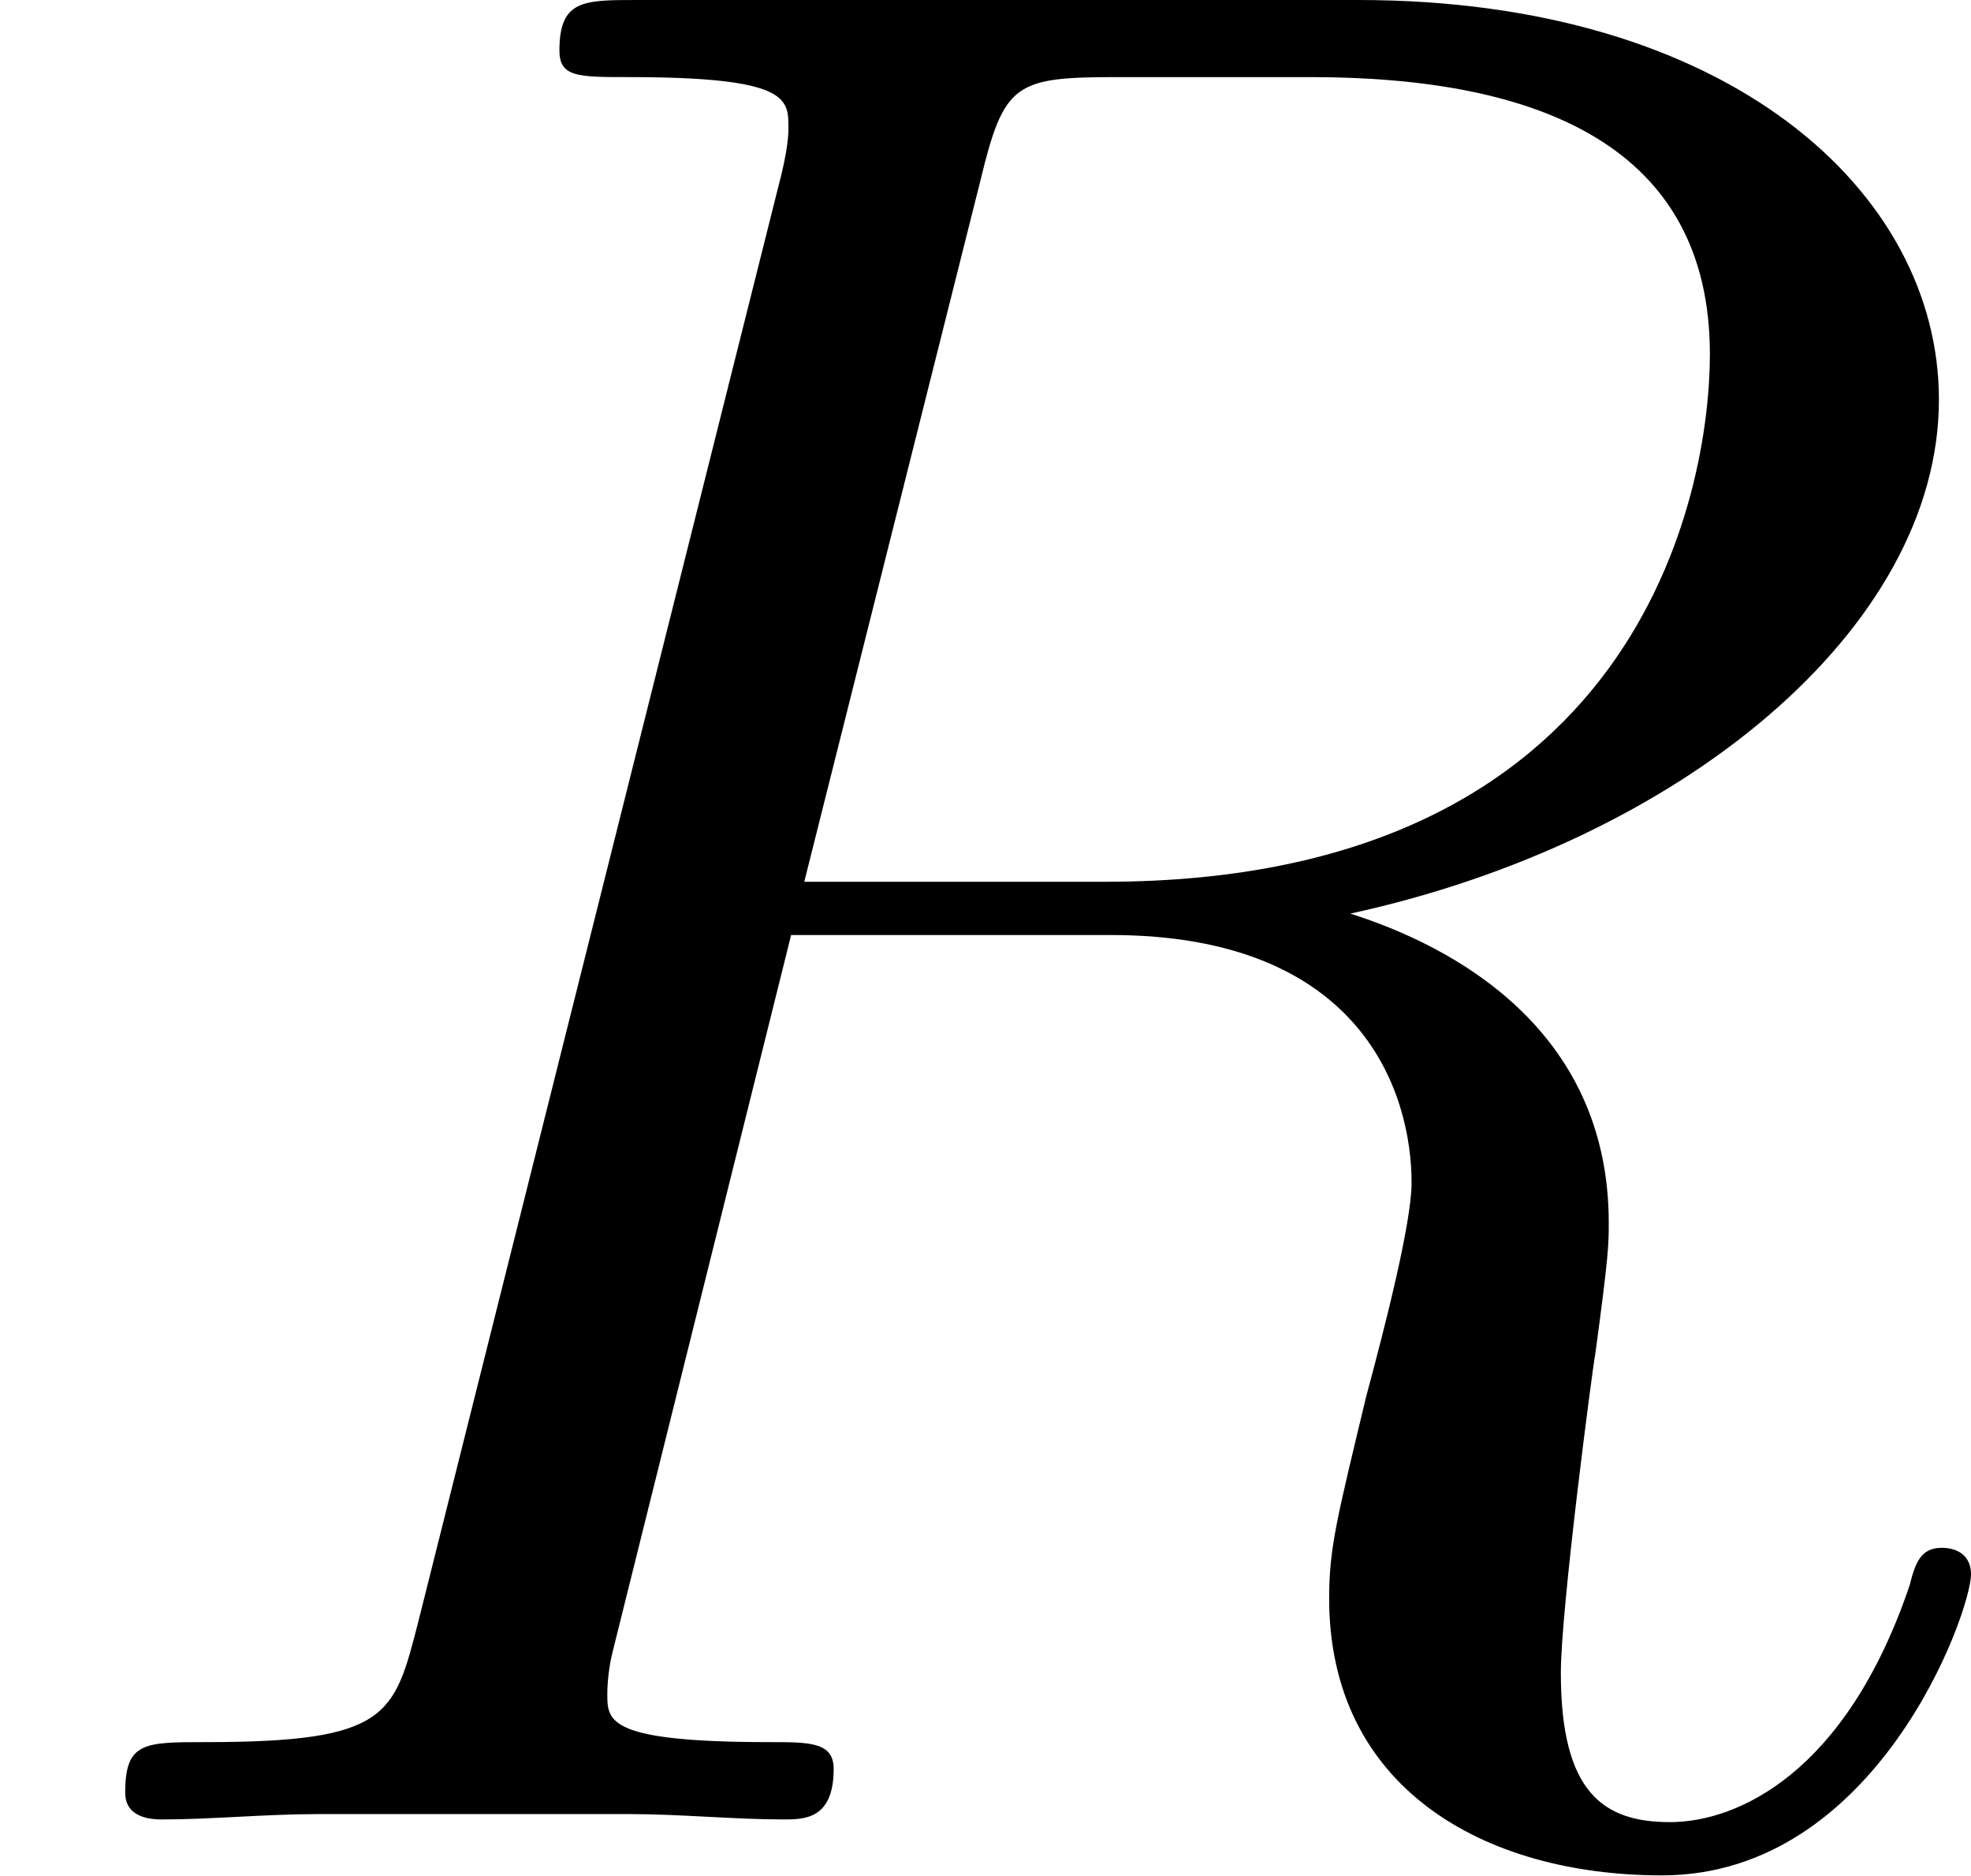
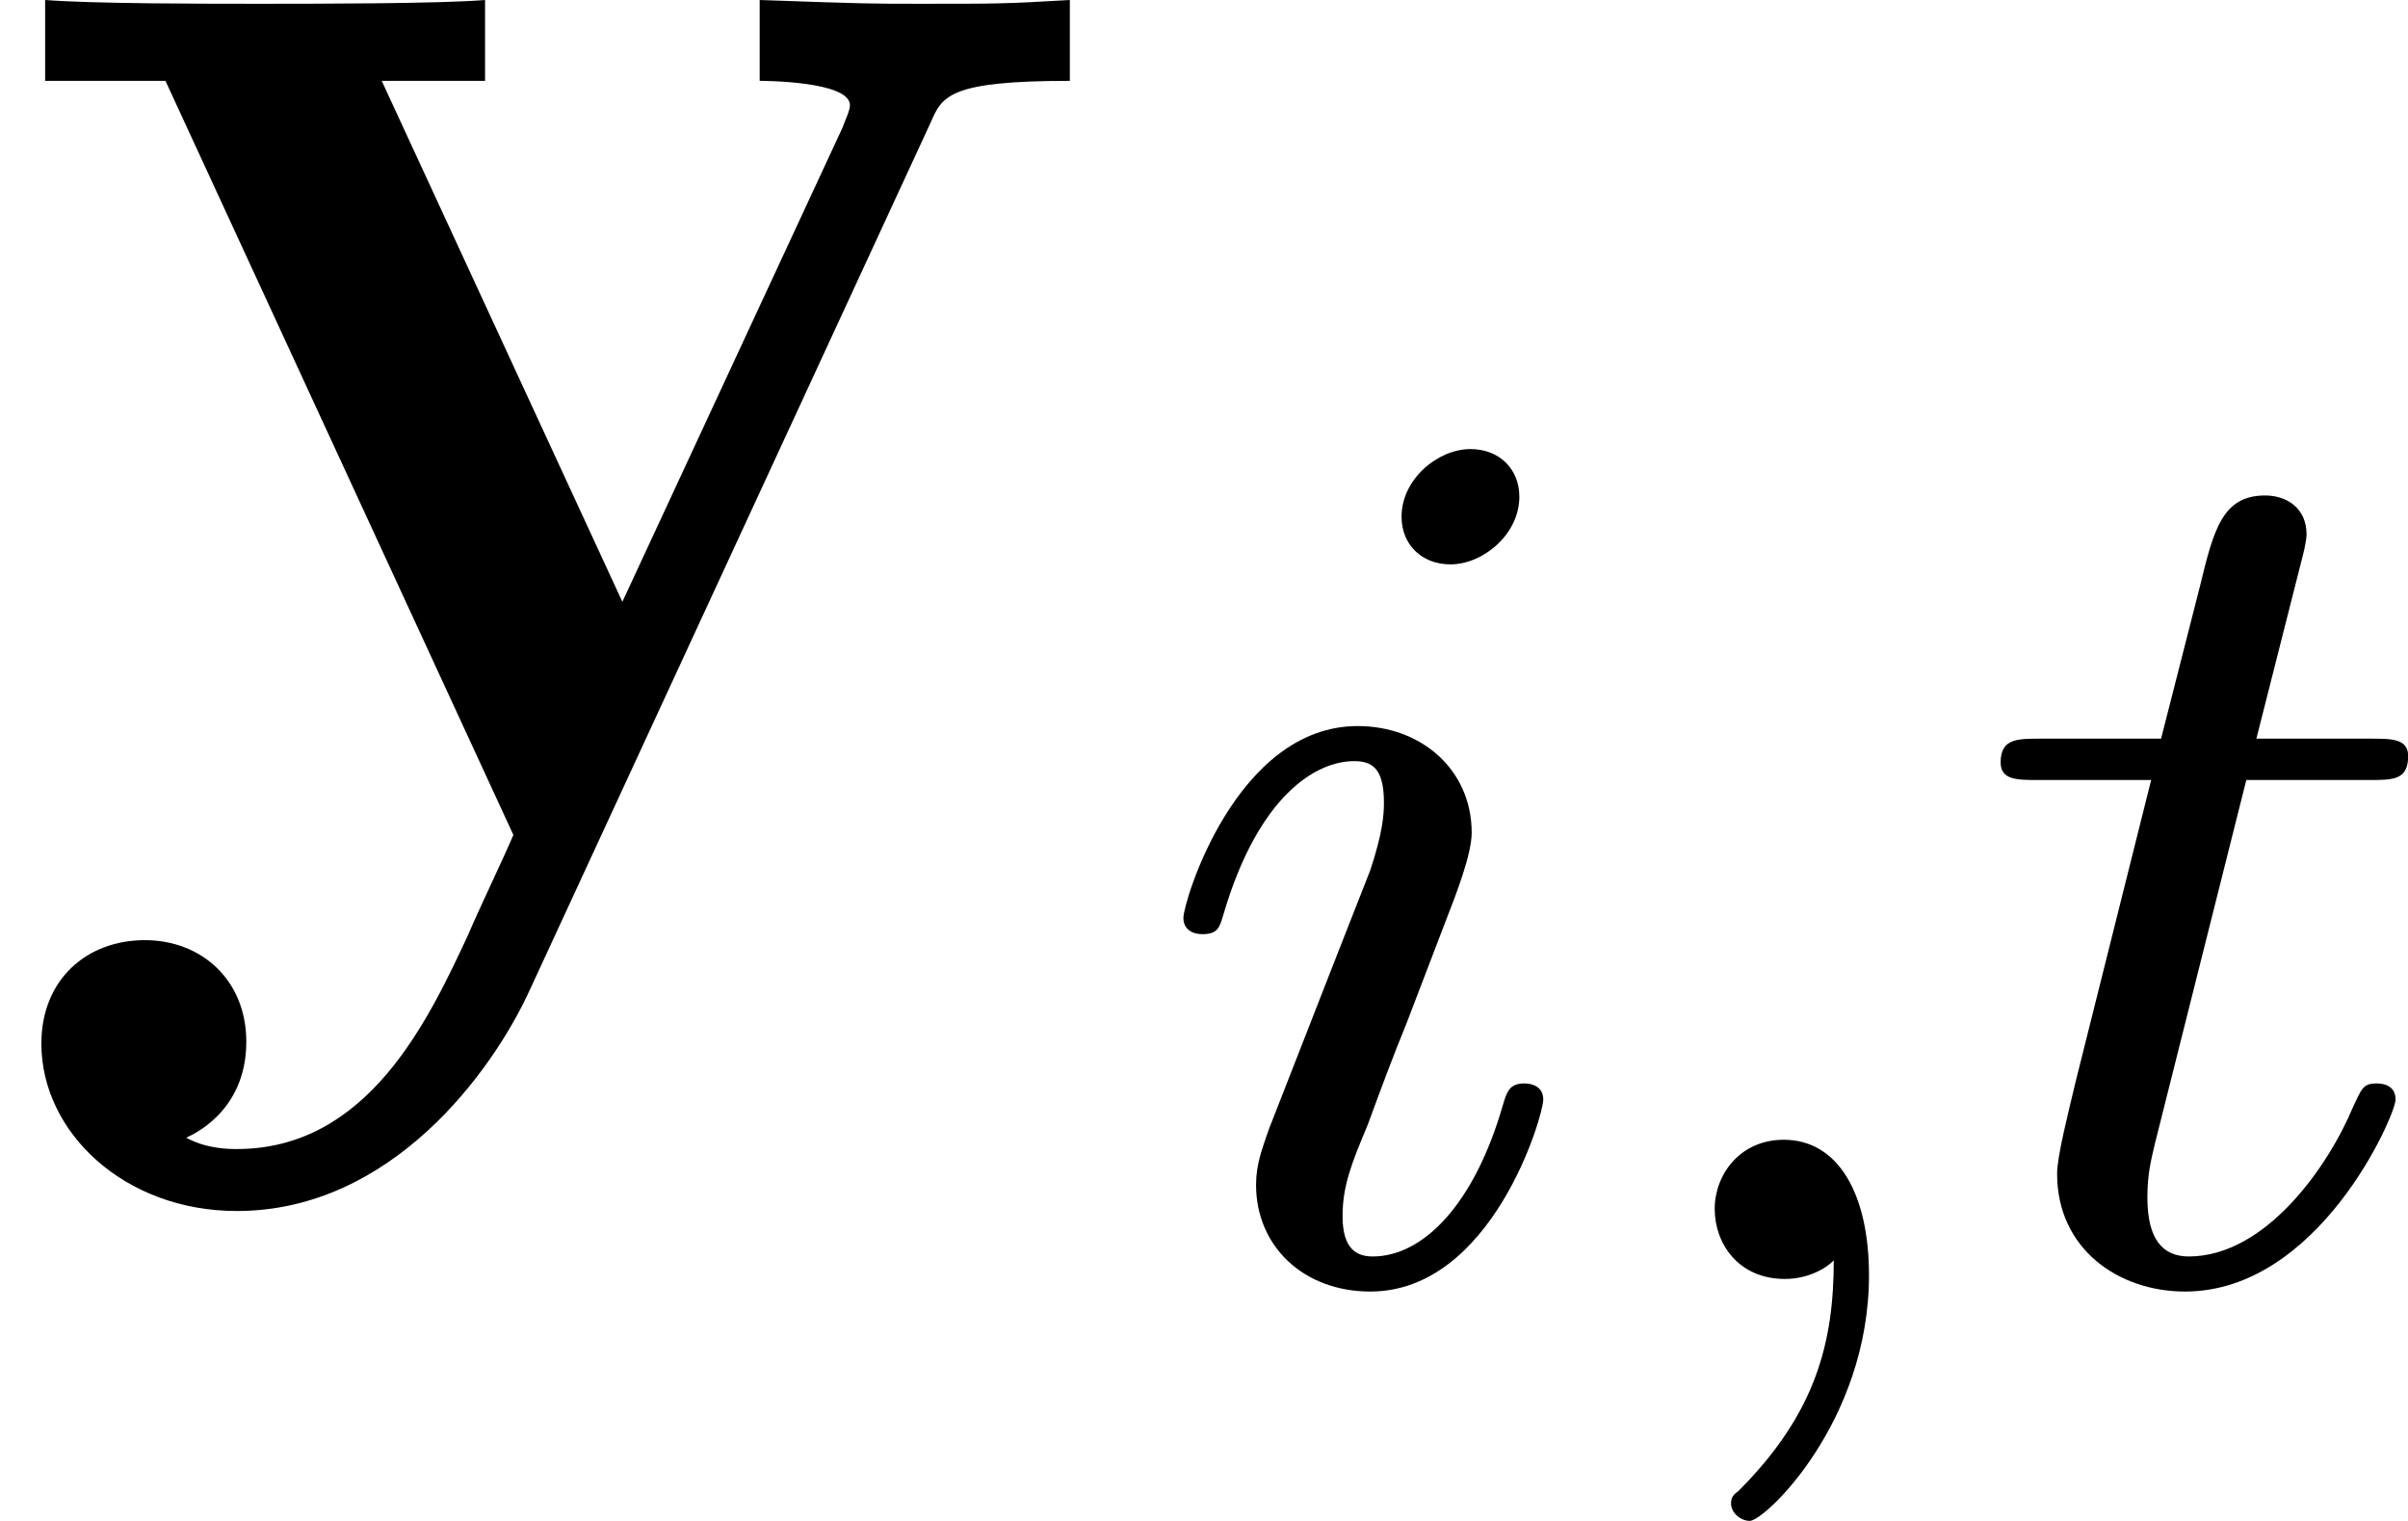
- <svg xmlns="http://www.w3.org/2000/svg" xmlns:xlink="http://www.w3.org/1999/xlink" version="1.1" width="8.847pt" height="8.416pt" viewBox="97.541 94.251 8.847 8.416">
+ <svg xmlns="http://www.w3.org/2000/svg" xmlns:xlink="http://www.w3.org/1999/xlink" version="1.1" width="15.31pt" height="9.669pt" viewBox="23.386 48.142 15.31 9.669">
  <defs>
-     <path id="g3-82" d="M4.4-7.352C4.507-7.795 4.555-7.819 5.021-7.819H5.882C6.91-7.819 7.675-7.508 7.675-6.575C7.675-5.966 7.364-4.208 4.961-4.208H3.61L4.4-7.352ZM6.061-4.065C7.544-4.388 8.703-5.344 8.703-6.372C8.703-7.305 7.759-8.165 6.097-8.165H2.857C2.618-8.165 2.511-8.165 2.511-7.938C2.511-7.819 2.594-7.819 2.821-7.819C3.539-7.819 3.539-7.723 3.539-7.592C3.539-7.568 3.539-7.496 3.491-7.317L1.877-.885C1.769-.466 1.745-.347 .921-.347C.646-.347 .562-.347 .562-.12C.562 0 .693 0 .729 0C.944 0 1.196-.024 1.423-.024H2.833C3.049-.024 3.3 0 3.515 0C3.61 0 3.742 0 3.742-.227C3.742-.347 3.634-.347 3.455-.347C2.726-.347 2.726-.442 2.726-.562C2.726-.574 2.726-.658 2.75-.753L3.551-3.969H4.985C6.121-3.969 6.336-3.252 6.336-2.857C6.336-2.678 6.217-2.212 6.133-1.901C6.001-1.351 5.966-1.219 5.966-.992C5.966-.143 6.659 .251 7.46 .251C8.428 .251 8.847-.933 8.847-1.1C8.847-1.184 8.787-1.219 8.715-1.219C8.62-1.219 8.596-1.148 8.572-1.052C8.285-.203 7.795 .012 7.496 .012S7.006-.12 7.006-.658C7.006-.944 7.149-2.032 7.161-2.092C7.221-2.534 7.221-2.582 7.221-2.678C7.221-3.551 6.516-3.921 6.061-4.065Z" />
+     <path id="g15-59" d="M1.49-.12C1.49 .399 1.379 .853 .885 1.347C.853 1.371 .837 1.387 .837 1.427C.837 1.49 .901 1.538 .956 1.538C1.052 1.538 1.714 .909 1.714-.024C1.714-.534 1.522-.885 1.172-.885C.893-.885 .733-.662 .733-.446C.733-.223 .885 0 1.18 0C1.371 0 1.49-.112 1.49-.12Z" />
+     <path id="g15-105" d="M2.375-4.973C2.375-5.149 2.248-5.276 2.064-5.276C1.857-5.276 1.626-5.085 1.626-4.846C1.626-4.67 1.753-4.543 1.937-4.543C2.144-4.543 2.375-4.734 2.375-4.973ZM1.211-2.048L.781-.948C.741-.829 .701-.733 .701-.598C.701-.207 1.004 .08 1.427 .08C2.2 .08 2.527-1.036 2.527-1.14C2.527-1.219 2.463-1.243 2.407-1.243C2.311-1.243 2.295-1.188 2.271-1.108C2.088-.47 1.761-.143 1.443-.143C1.347-.143 1.251-.183 1.251-.399C1.251-.59 1.307-.733 1.411-.98C1.49-1.196 1.57-1.411 1.658-1.626L1.905-2.271C1.977-2.455 2.072-2.702 2.072-2.837C2.072-3.236 1.753-3.515 1.347-3.515C.574-3.515 .239-2.399 .239-2.295C.239-2.224 .295-2.192 .359-2.192C.462-2.192 .47-2.24 .494-2.319C.717-3.076 1.084-3.292 1.323-3.292C1.435-3.292 1.514-3.252 1.514-3.029C1.514-2.949 1.506-2.837 1.427-2.598L1.211-2.048Z" />
+     <path id="g15-116" d="M1.761-3.172H2.542C2.694-3.172 2.79-3.172 2.79-3.324C2.79-3.435 2.686-3.435 2.55-3.435H1.825L2.112-4.567C2.144-4.686 2.144-4.726 2.144-4.734C2.144-4.902 2.016-4.981 1.881-4.981C1.61-4.981 1.554-4.766 1.467-4.407L1.219-3.435H.454C.303-3.435 .199-3.435 .199-3.284C.199-3.172 .303-3.172 .438-3.172H1.156L.677-1.259C.63-1.06 .558-.781 .558-.669C.558-.191 .948 .08 1.371 .08C2.224 .08 2.71-1.044 2.71-1.14C2.71-1.227 2.638-1.243 2.59-1.243C2.503-1.243 2.495-1.211 2.439-1.092C2.279-.709 1.881-.143 1.395-.143C1.227-.143 1.132-.255 1.132-.518C1.132-.669 1.156-.757 1.18-.861L1.761-3.172Z" />
+     <path id="g8-121" d="M5.918-4.531C5.99-4.698 6.037-4.794 6.802-4.794V-5.308C6.396-5.284 6.348-5.284 5.858-5.284C5.535-5.284 5.511-5.284 4.83-5.308V-4.794C4.842-4.794 5.404-4.794 5.404-4.639C5.404-4.603 5.368-4.531 5.356-4.495L3.957-1.482L2.427-4.794H3.084V-5.308C2.798-5.284 1.985-5.284 1.65-5.284C1.303-5.284 .598-5.284 .287-5.308V-4.794H1.052L3.264 0C3.204 .143 3.037 .49 2.977 .634C2.726 1.172 2.343 1.997 1.506 1.997C1.459 1.997 1.315 1.997 1.184 1.925C1.207 1.913 1.566 1.769 1.566 1.315C1.566 .921 1.279 .669 .921 .669C.55 .669 .263 .921 .263 1.327C.263 1.889 .789 2.391 1.506 2.391C2.487 2.391 3.132 1.506 3.371 .98L5.918-4.531Z" />
  </defs>
  <g id="page1">
-     <use x="97.541" y="102.416" xlink:href="#g3-82" />
+     <use x="23.386" y="53.45" xlink:href="#g8-121" />
+     <use x="30.671" y="56.273" xlink:href="#g15-105" />
+     <use x="33.555" y="56.273" xlink:href="#g15-59" />
+     <use x="35.907" y="56.273" xlink:href="#g15-116" />
  </g>
</svg>
